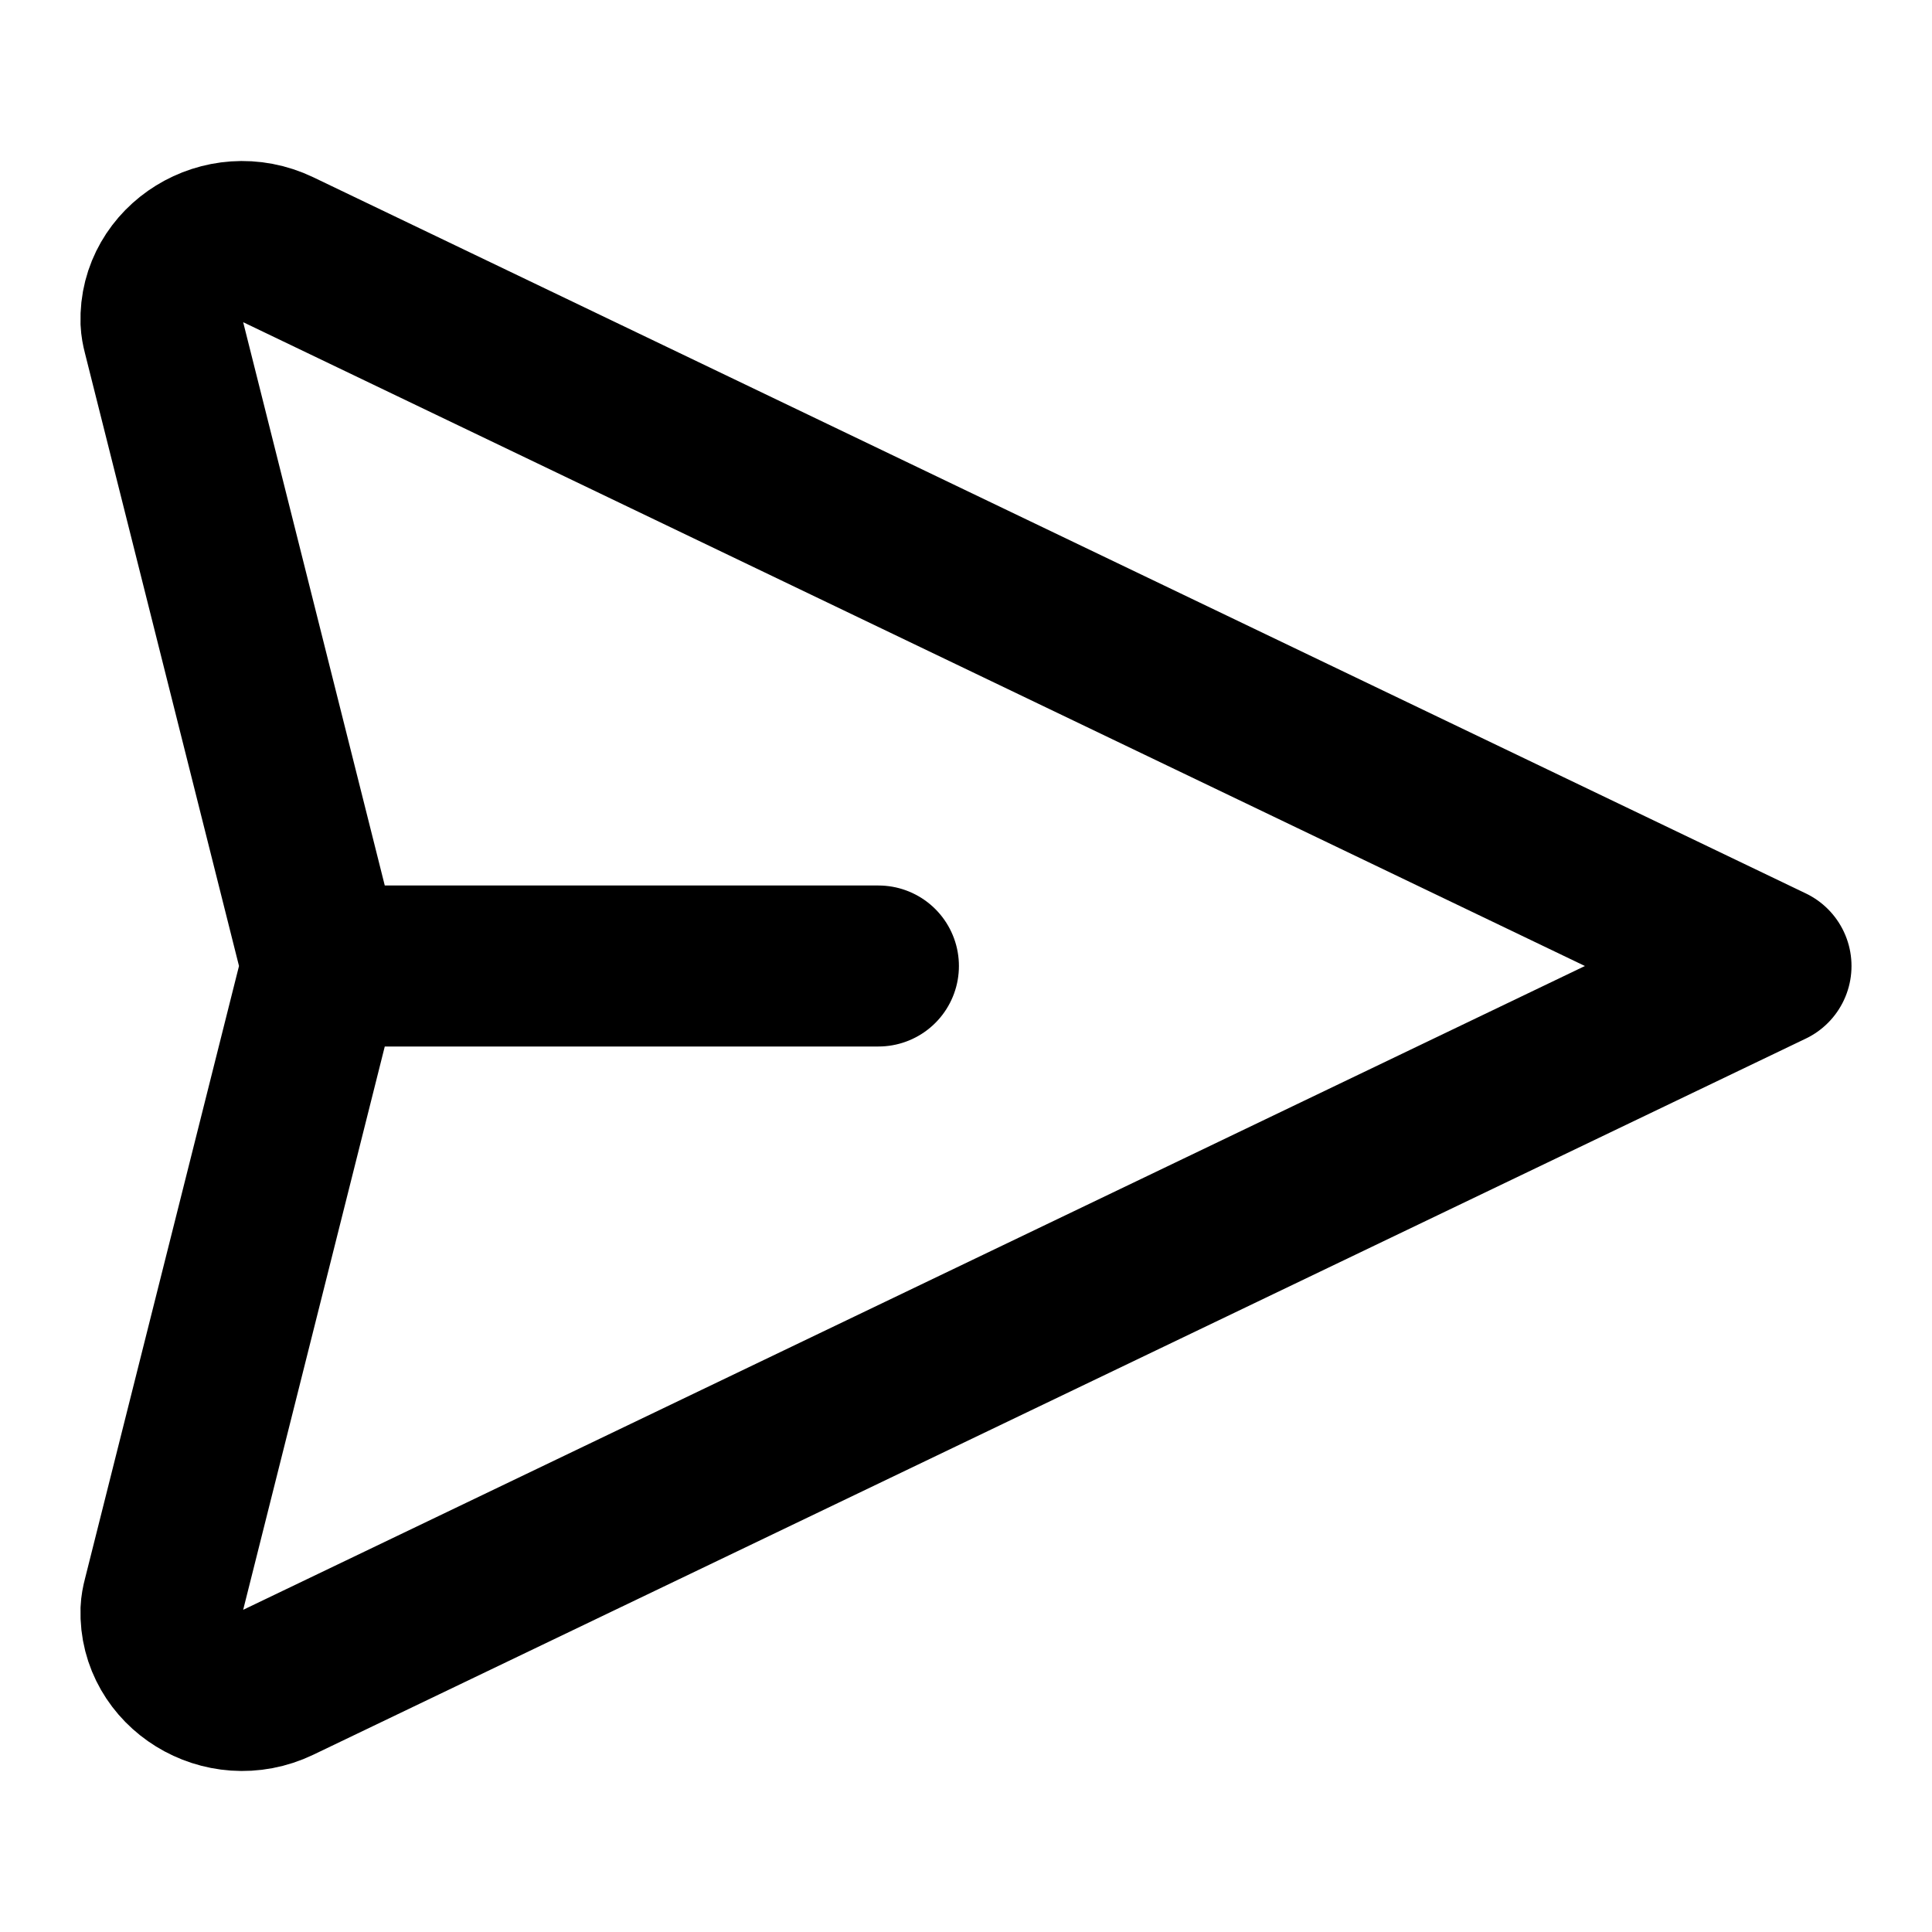
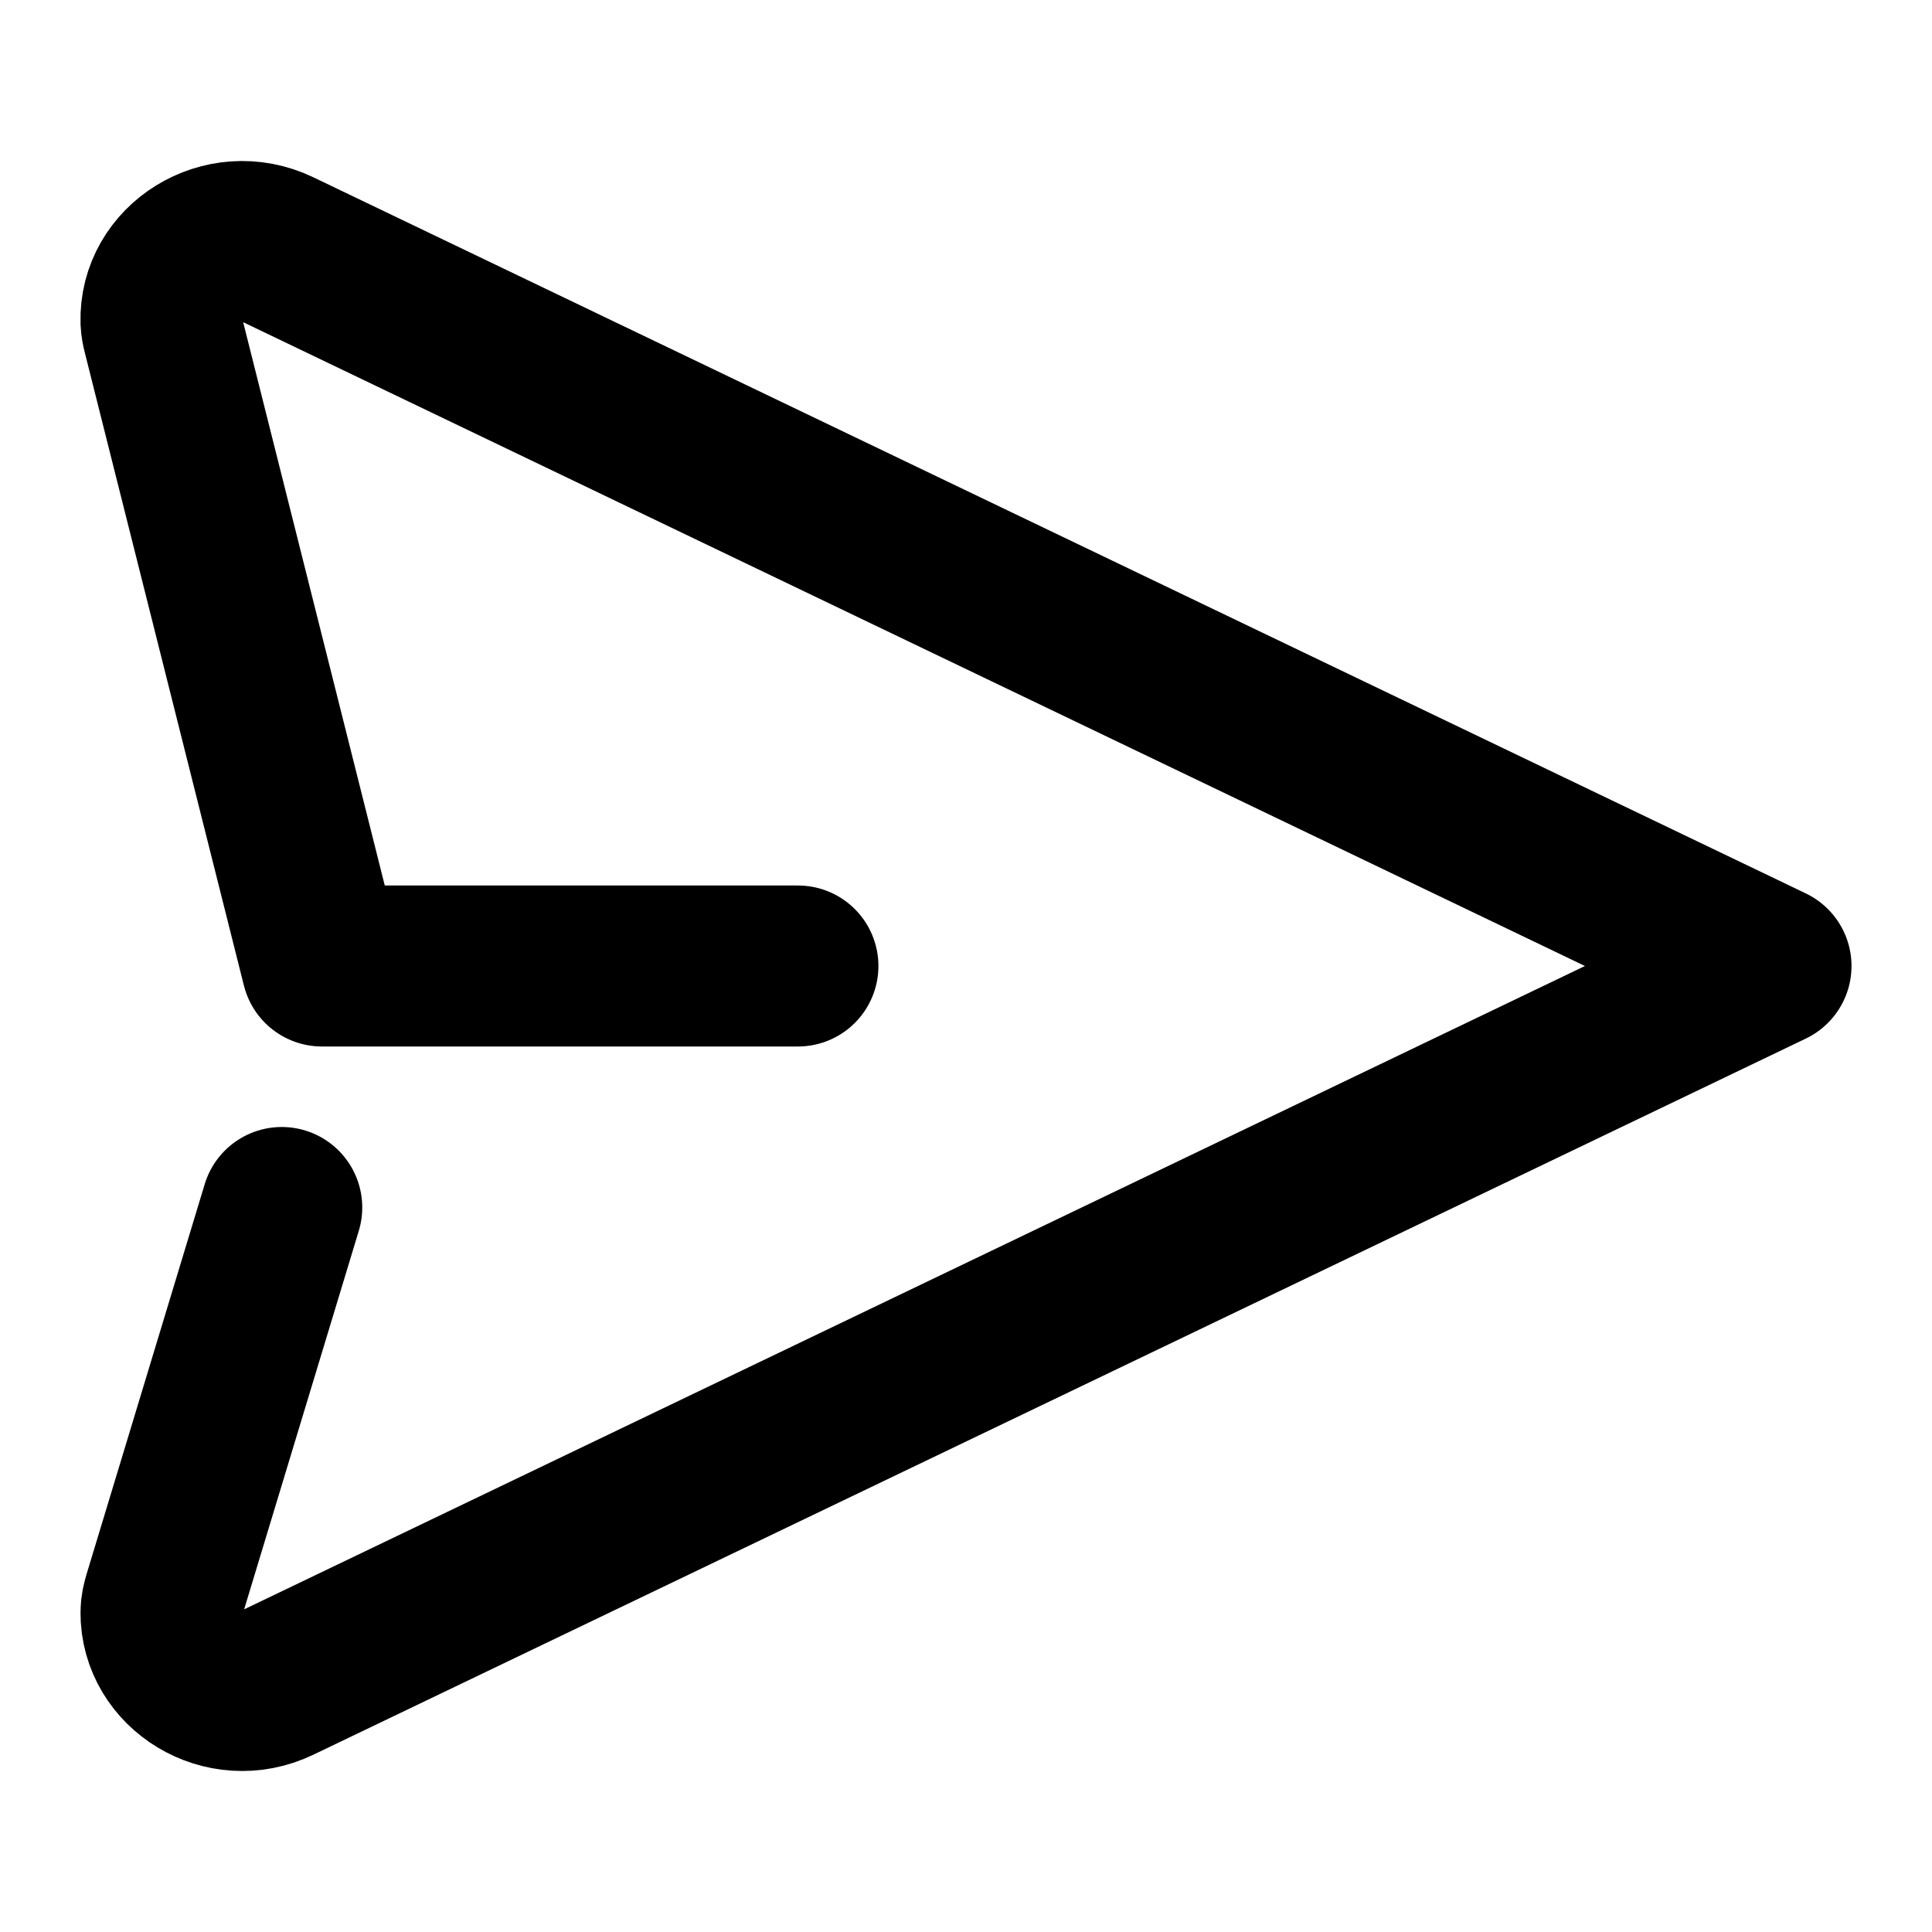
<svg xmlns="http://www.w3.org/2000/svg" width="24" height="24" viewBox="0 0 24 24" fill="none">
-   <path d="M4 12L2.023 4.135C2.011 4.089 2.002 4.042 2 3.995C1.978 3.274 2.772 2.774 3.46 3.104L22 12L3.46 20.896C2.772 21.226 1.978 20.726 2 20.005C2.002 19.957 2.011 19.911 2.023 19.865L4 12ZM4 12H10.912" stroke="black" stroke-width="2" stroke-linecap="round" stroke-linejoin="round" />
+   <path d="M9.912 12H7.456H4L2.023 4.135C2.011 4.089 2.002 4.042 2 3.995C1.978 3.274 2.772 2.774 3.46 3.104L22 12L3.46 20.896C2.78 21.223 1.996 20.737 2 20.029C2 19.966 2.015 19.903 2.033 19.843L3.5 15" stroke="black" stroke-width="2" stroke-linecap="round" stroke-linejoin="round" />
</svg>
